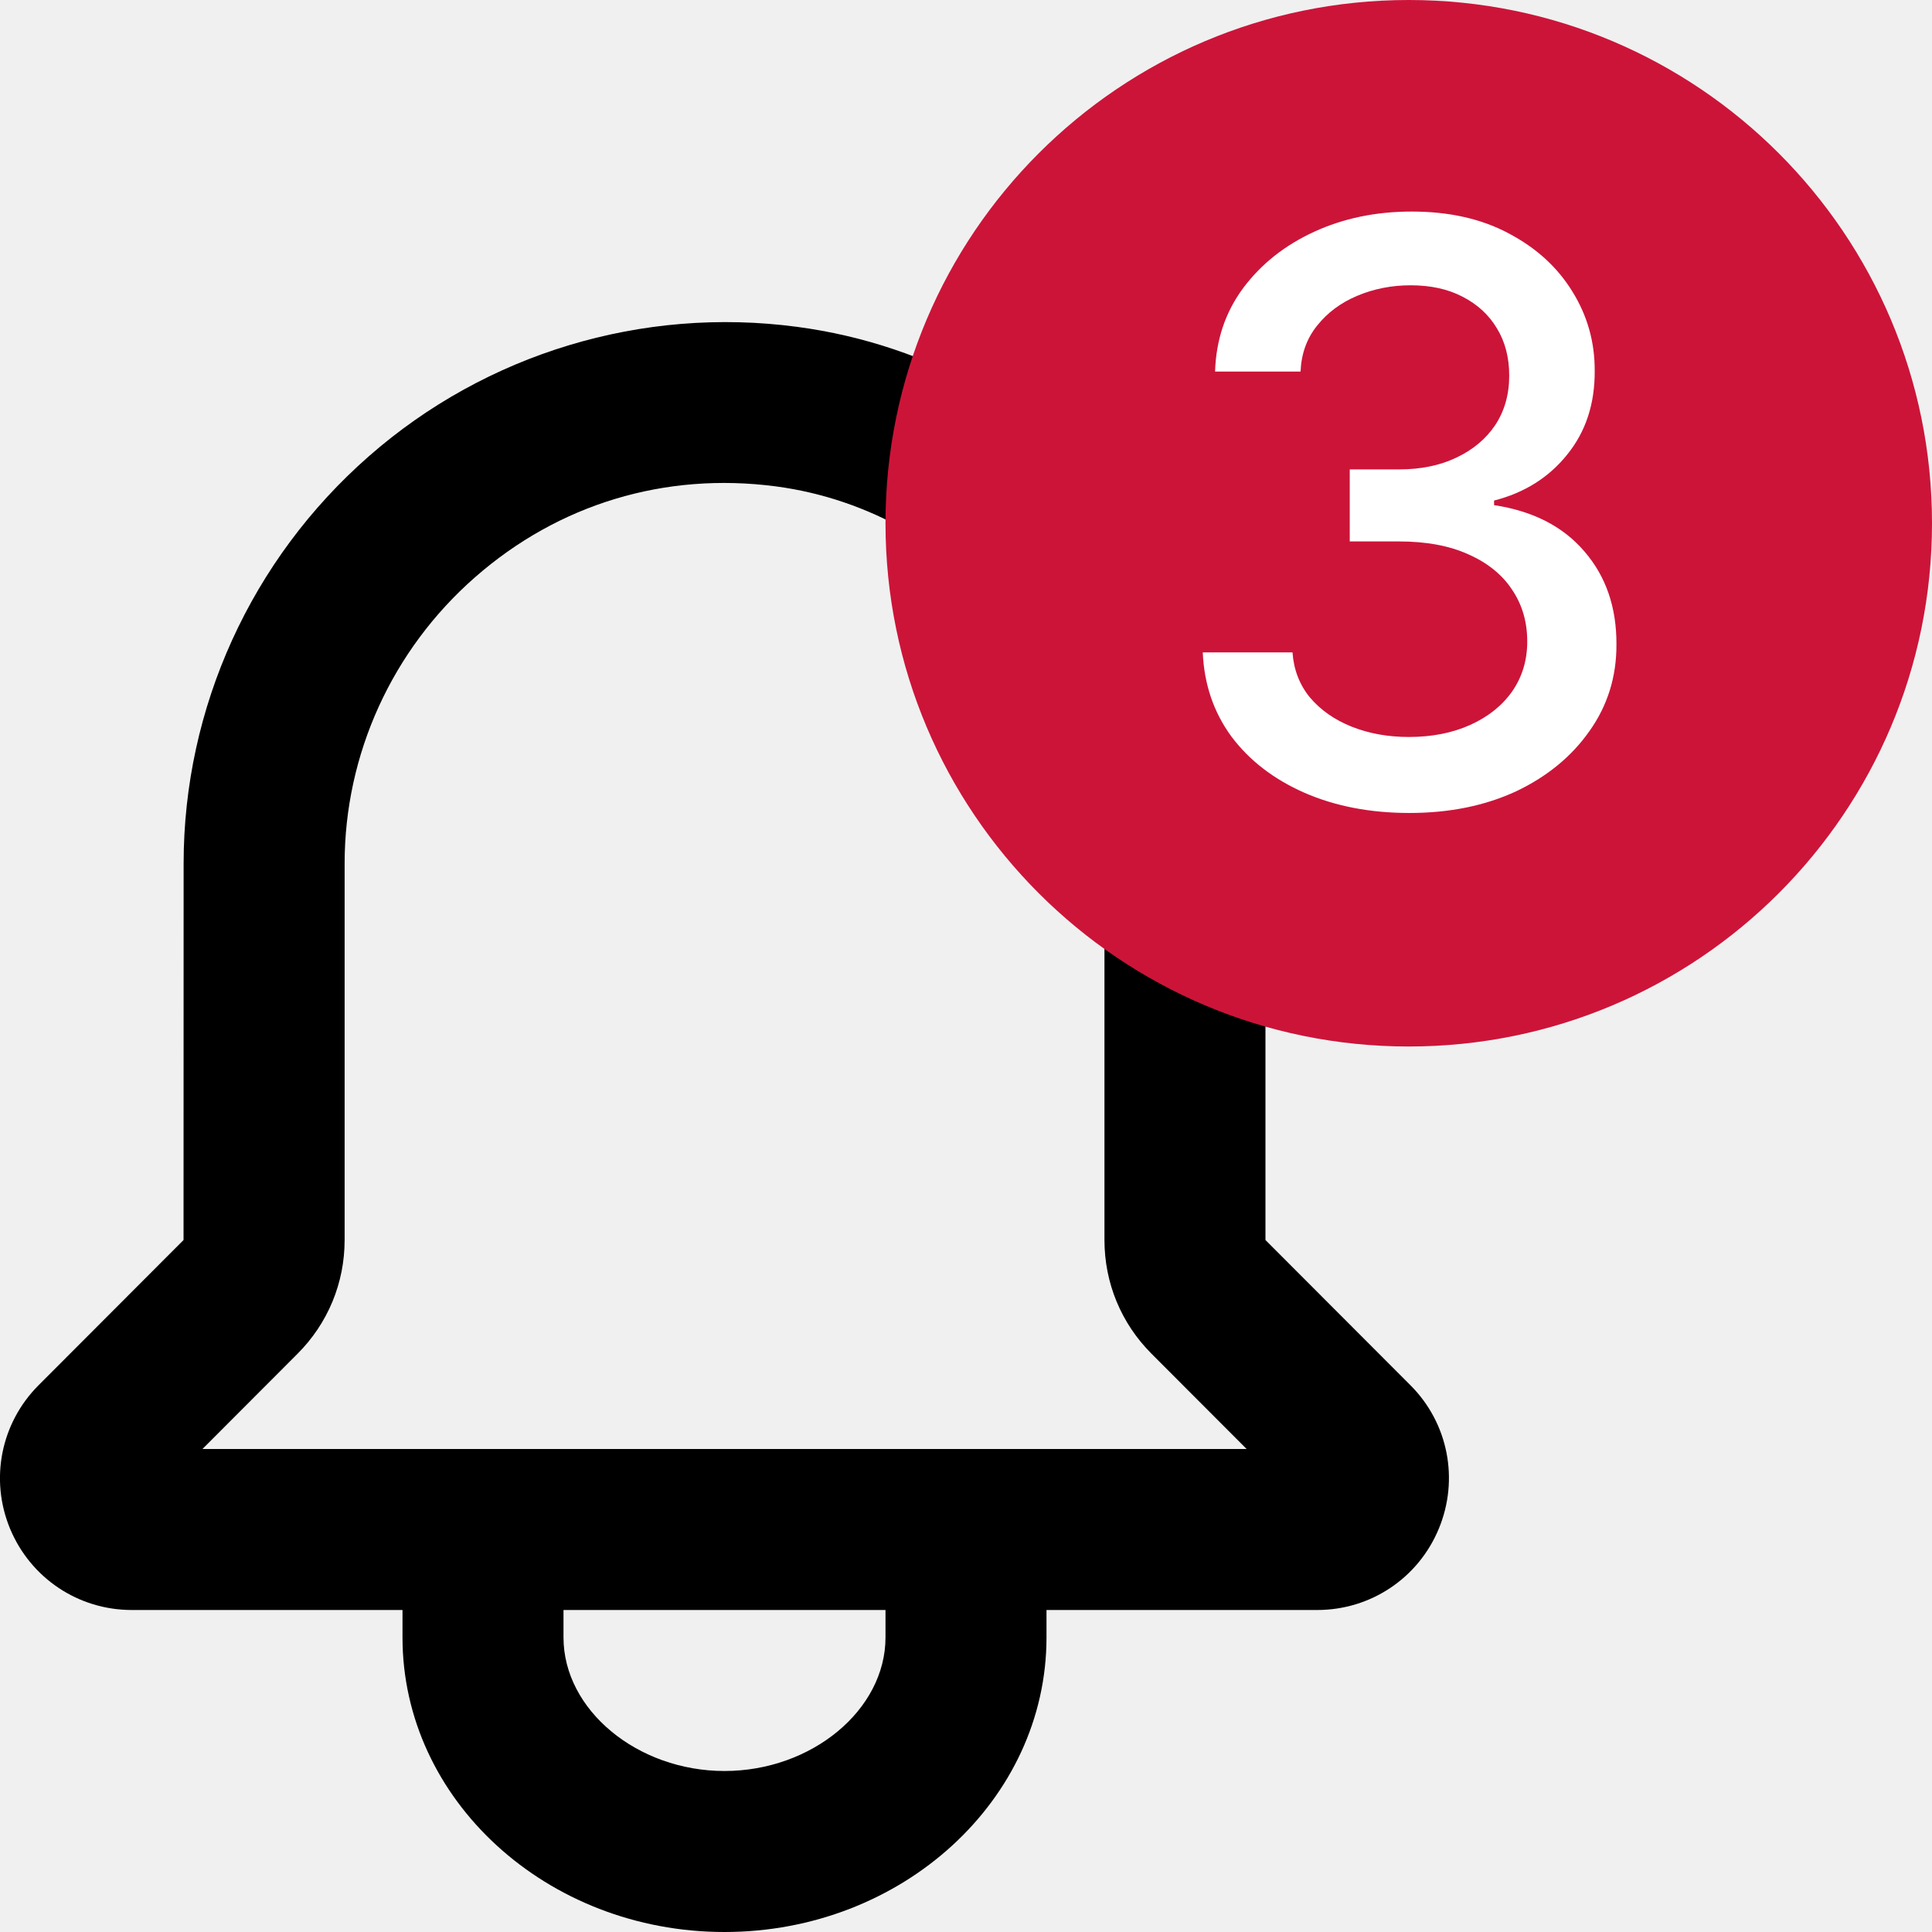
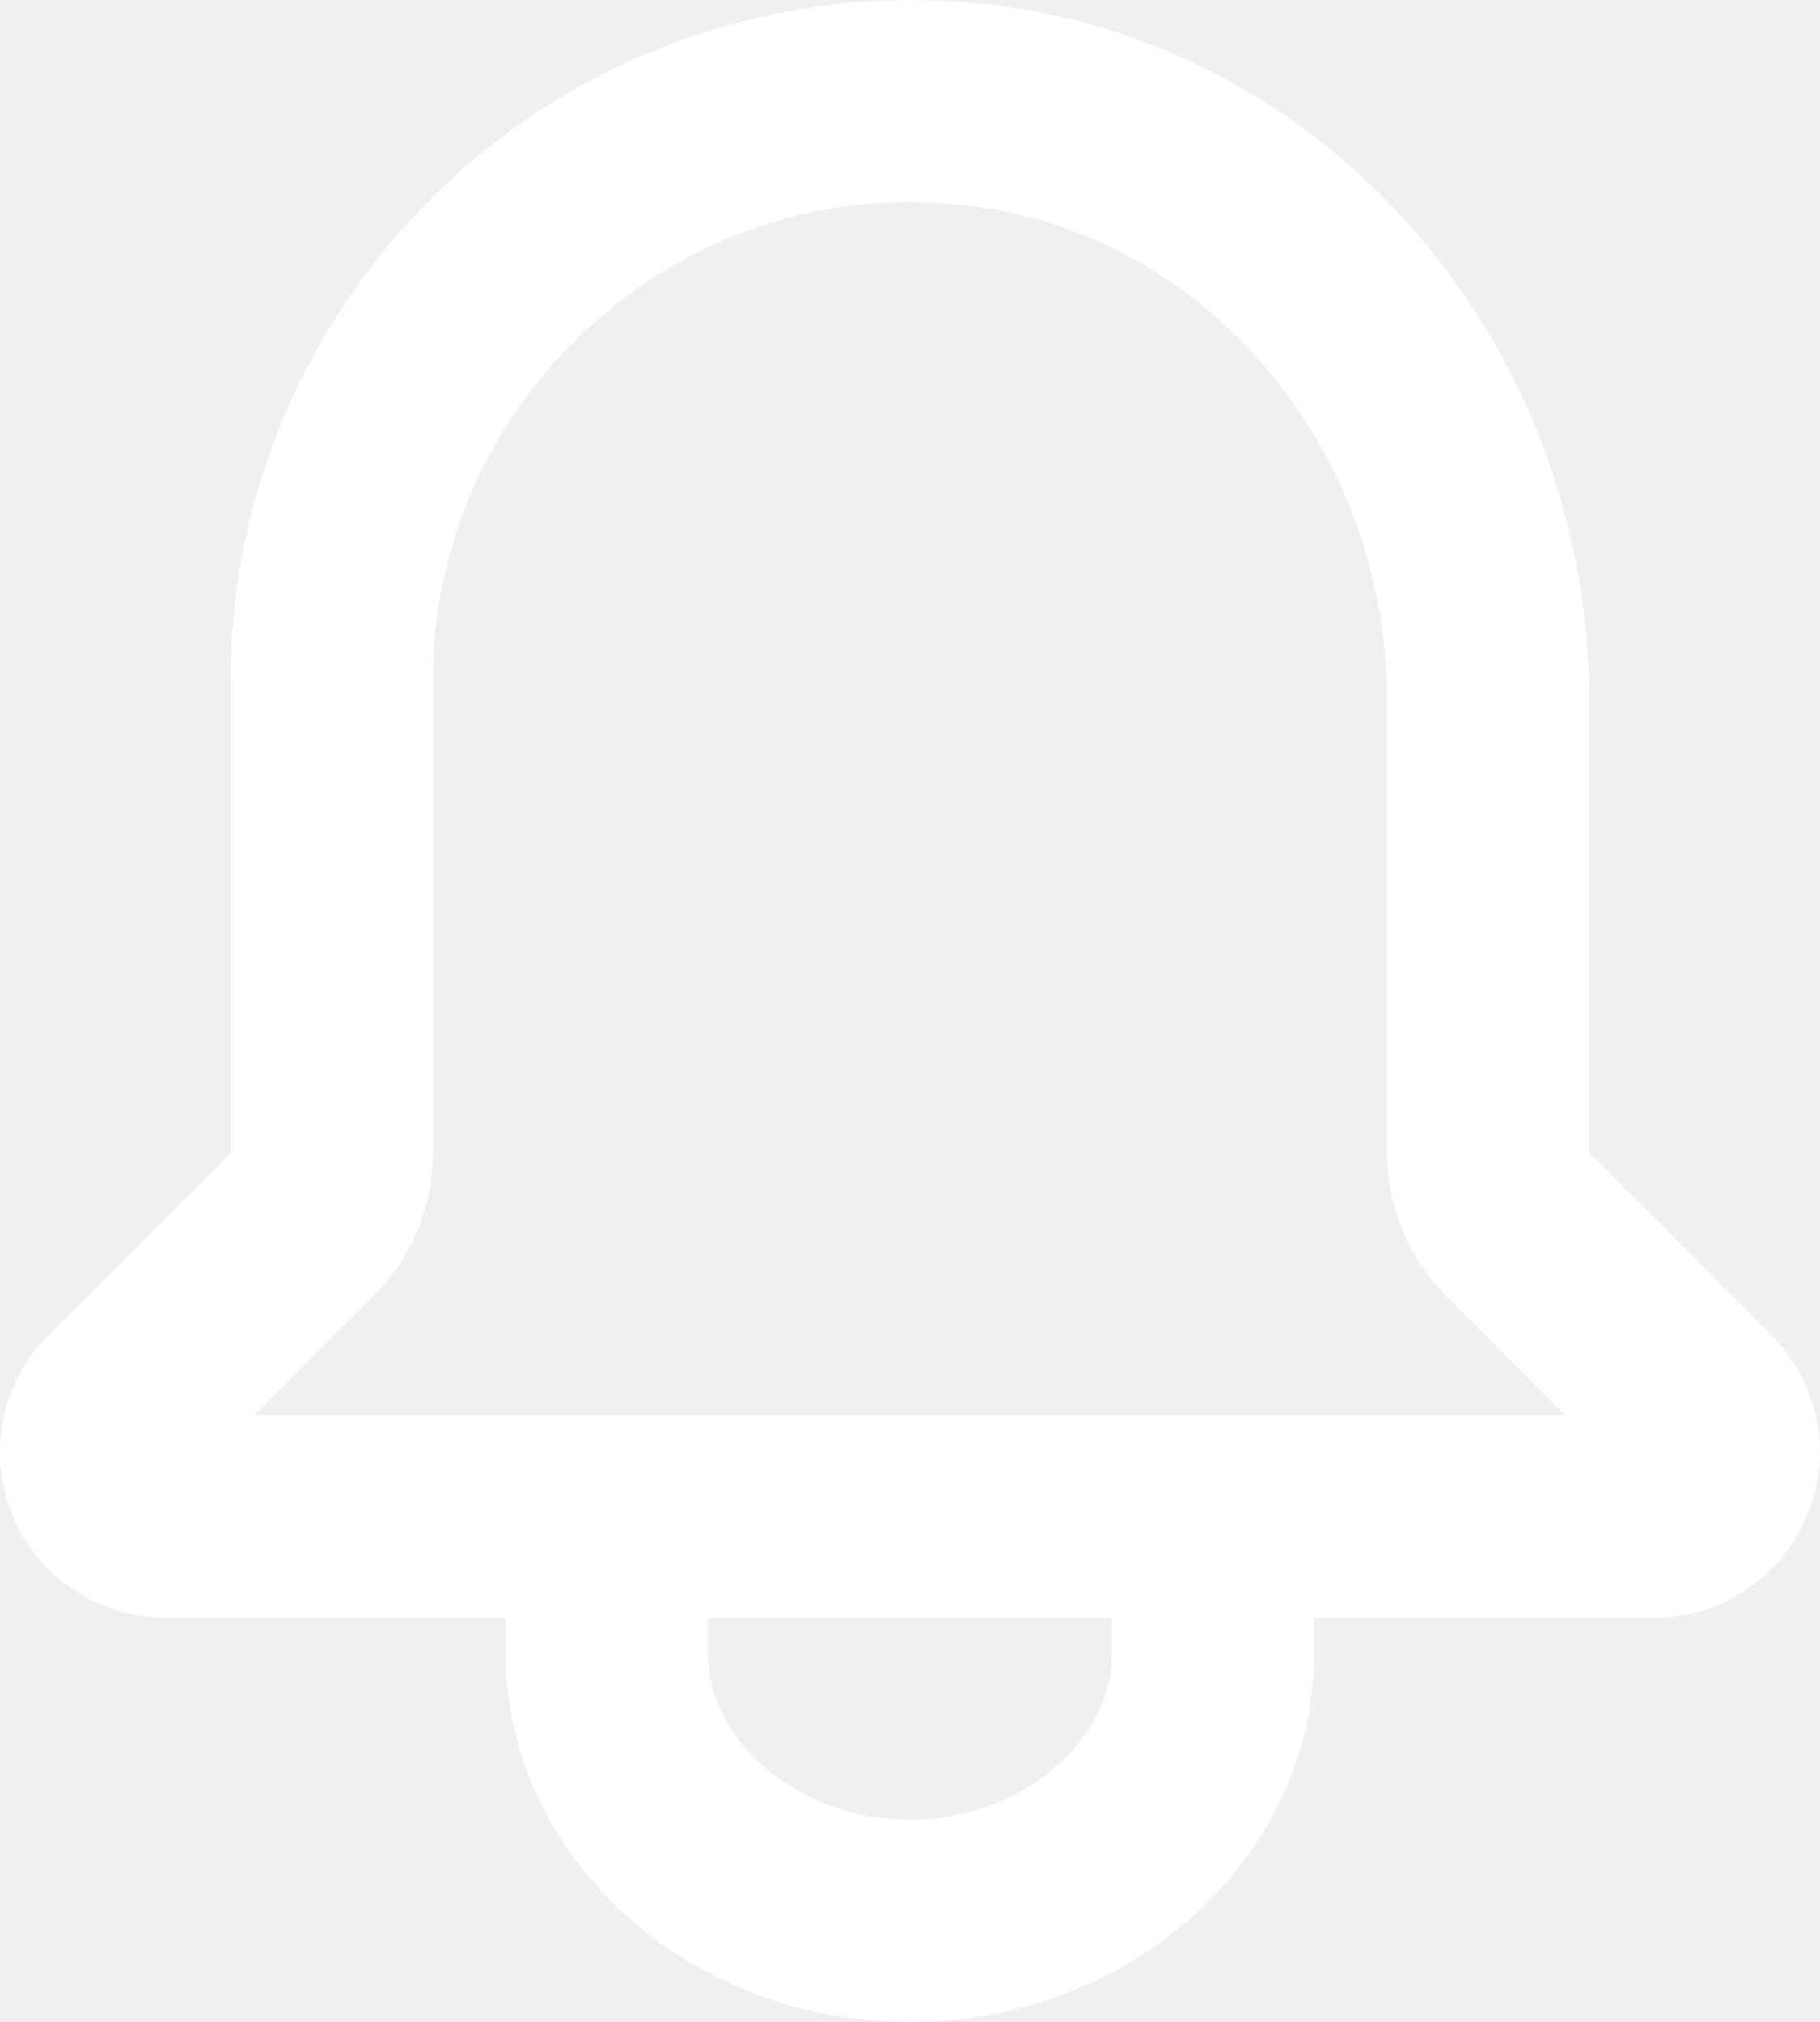
- <svg xmlns="http://www.w3.org/2000/svg" width="24" height="24" viewBox="0 0 24 24" fill="none">
-   <path fill-rule="evenodd" clip-rule="evenodd" d="M2.515 18L3.695 16.818C4.073 16.44 4.281 15.938 4.281 15.404V10.727C4.281 9.37 4.871 8.073 5.901 7.171C6.939 6.261 8.261 5.861 9.638 6.042C11.965 6.351 13.72 8.455 13.72 10.937V15.404C13.72 15.938 13.928 16.44 14.305 16.817L15.486 18H2.515ZM11 20.341C11 21.24 10.084 22 9 22C7.916 22 7 21.24 7 20.341V20H11V20.341ZM17.521 17.208L15.72 15.404V10.937C15.72 7.456 13.218 4.499 9.9 4.06C7.978 3.804 6.038 4.391 4.583 5.667C3.119 6.949 2.281 8.793 2.281 10.727L2.28 15.404L0.479 17.208C0.01 17.678 -0.129 18.377 0.125 18.99C0.38 19.604 0.973 20 1.637 20H5V20.341C5 22.359 6.794 24 9 24C11.206 24 13 22.359 13 20.341V20H16.363C17.027 20 17.619 19.604 17.873 18.991C18.128 18.377 17.99 17.677 17.521 17.208Z" fill="black" />
-   <circle cx="17.5" cy="6.5" r="6.5" fill="#CC1439" />
-   <path d="M17.509 10.099C17.021 10.099 16.586 10.015 16.202 9.847C15.821 9.679 15.519 9.446 15.296 9.148C15.076 8.847 14.958 8.499 14.941 8.104H16.056C16.071 8.319 16.143 8.506 16.273 8.665C16.406 8.821 16.578 8.942 16.791 9.027C17.005 9.112 17.241 9.155 17.502 9.155C17.788 9.155 18.041 9.105 18.262 9.006C18.484 8.906 18.658 8.768 18.784 8.59C18.909 8.41 18.972 8.203 18.972 7.969C18.972 7.725 18.909 7.511 18.784 7.326C18.661 7.139 18.48 6.992 18.24 6.886C18.004 6.779 17.717 6.726 17.381 6.726H16.767V5.831H17.381C17.651 5.831 17.888 5.782 18.091 5.685C18.297 5.588 18.458 5.453 18.574 5.281C18.69 5.105 18.748 4.901 18.748 4.666C18.748 4.441 18.697 4.246 18.596 4.08C18.496 3.912 18.354 3.781 18.169 3.686C17.987 3.591 17.772 3.544 17.523 3.544C17.286 3.544 17.065 3.588 16.859 3.675C16.655 3.761 16.49 3.884 16.362 4.045C16.234 4.203 16.165 4.394 16.156 4.616H15.094C15.106 4.223 15.222 3.878 15.442 3.58C15.665 3.281 15.958 3.048 16.323 2.88C16.687 2.712 17.092 2.628 17.537 2.628C18.004 2.628 18.406 2.719 18.745 2.901C19.086 3.081 19.348 3.321 19.533 3.622C19.72 3.923 19.812 4.252 19.81 4.609C19.812 5.017 19.699 5.362 19.469 5.646C19.242 5.93 18.939 6.121 18.56 6.218V6.275C19.043 6.348 19.417 6.54 19.682 6.85C19.95 7.16 20.082 7.545 20.08 8.004C20.082 8.404 19.971 8.763 19.746 9.08C19.524 9.397 19.219 9.647 18.834 9.83C18.448 10.009 18.006 10.099 17.509 10.099Z" fill="white" />
+ <svg xmlns="http://www.w3.org/2000/svg" width="18" height="20" viewBox="0 0 18 20" fill="none">
+   <path fill-rule="evenodd" clip-rule="evenodd" d="M2.514 14L3.694 12.818C4.072 12.44 4.28 11.938 4.28 11.404V6.727C4.28 5.37 4.87 4.073 5.9 3.171C6.938 2.261 8.26 1.861 9.637 2.042C11.964 2.351 13.719 4.455 13.719 6.937V11.404C13.719 11.938 13.927 12.44 14.304 12.817L15.485 14H2.514ZM10.999 16.341C10.999 17.24 10.083 18 8.999 18C7.915 18 6.999 17.24 6.999 16.341V16H10.999V16.341ZM17.52 13.208L15.719 11.404V6.937C15.719 3.456 13.217 0.499 9.899 0.06C7.977 -0.196 6.037 0.391 4.582 1.667C3.118 2.949 2.28 4.793 2.28 6.727L2.279 11.404L0.478 13.208C0.009 13.678 -0.13 14.377 0.124 14.99C0.379 15.604 0.972 16 1.636 16H4.999V16.341C4.999 18.359 6.793 20 8.999 20C11.205 20 12.999 18.359 12.999 16.341V16H16.362C17.026 16 17.618 15.604 17.872 14.991C18.127 14.377 17.989 13.677 17.52 13.208Z" fill="white" />
</svg>
